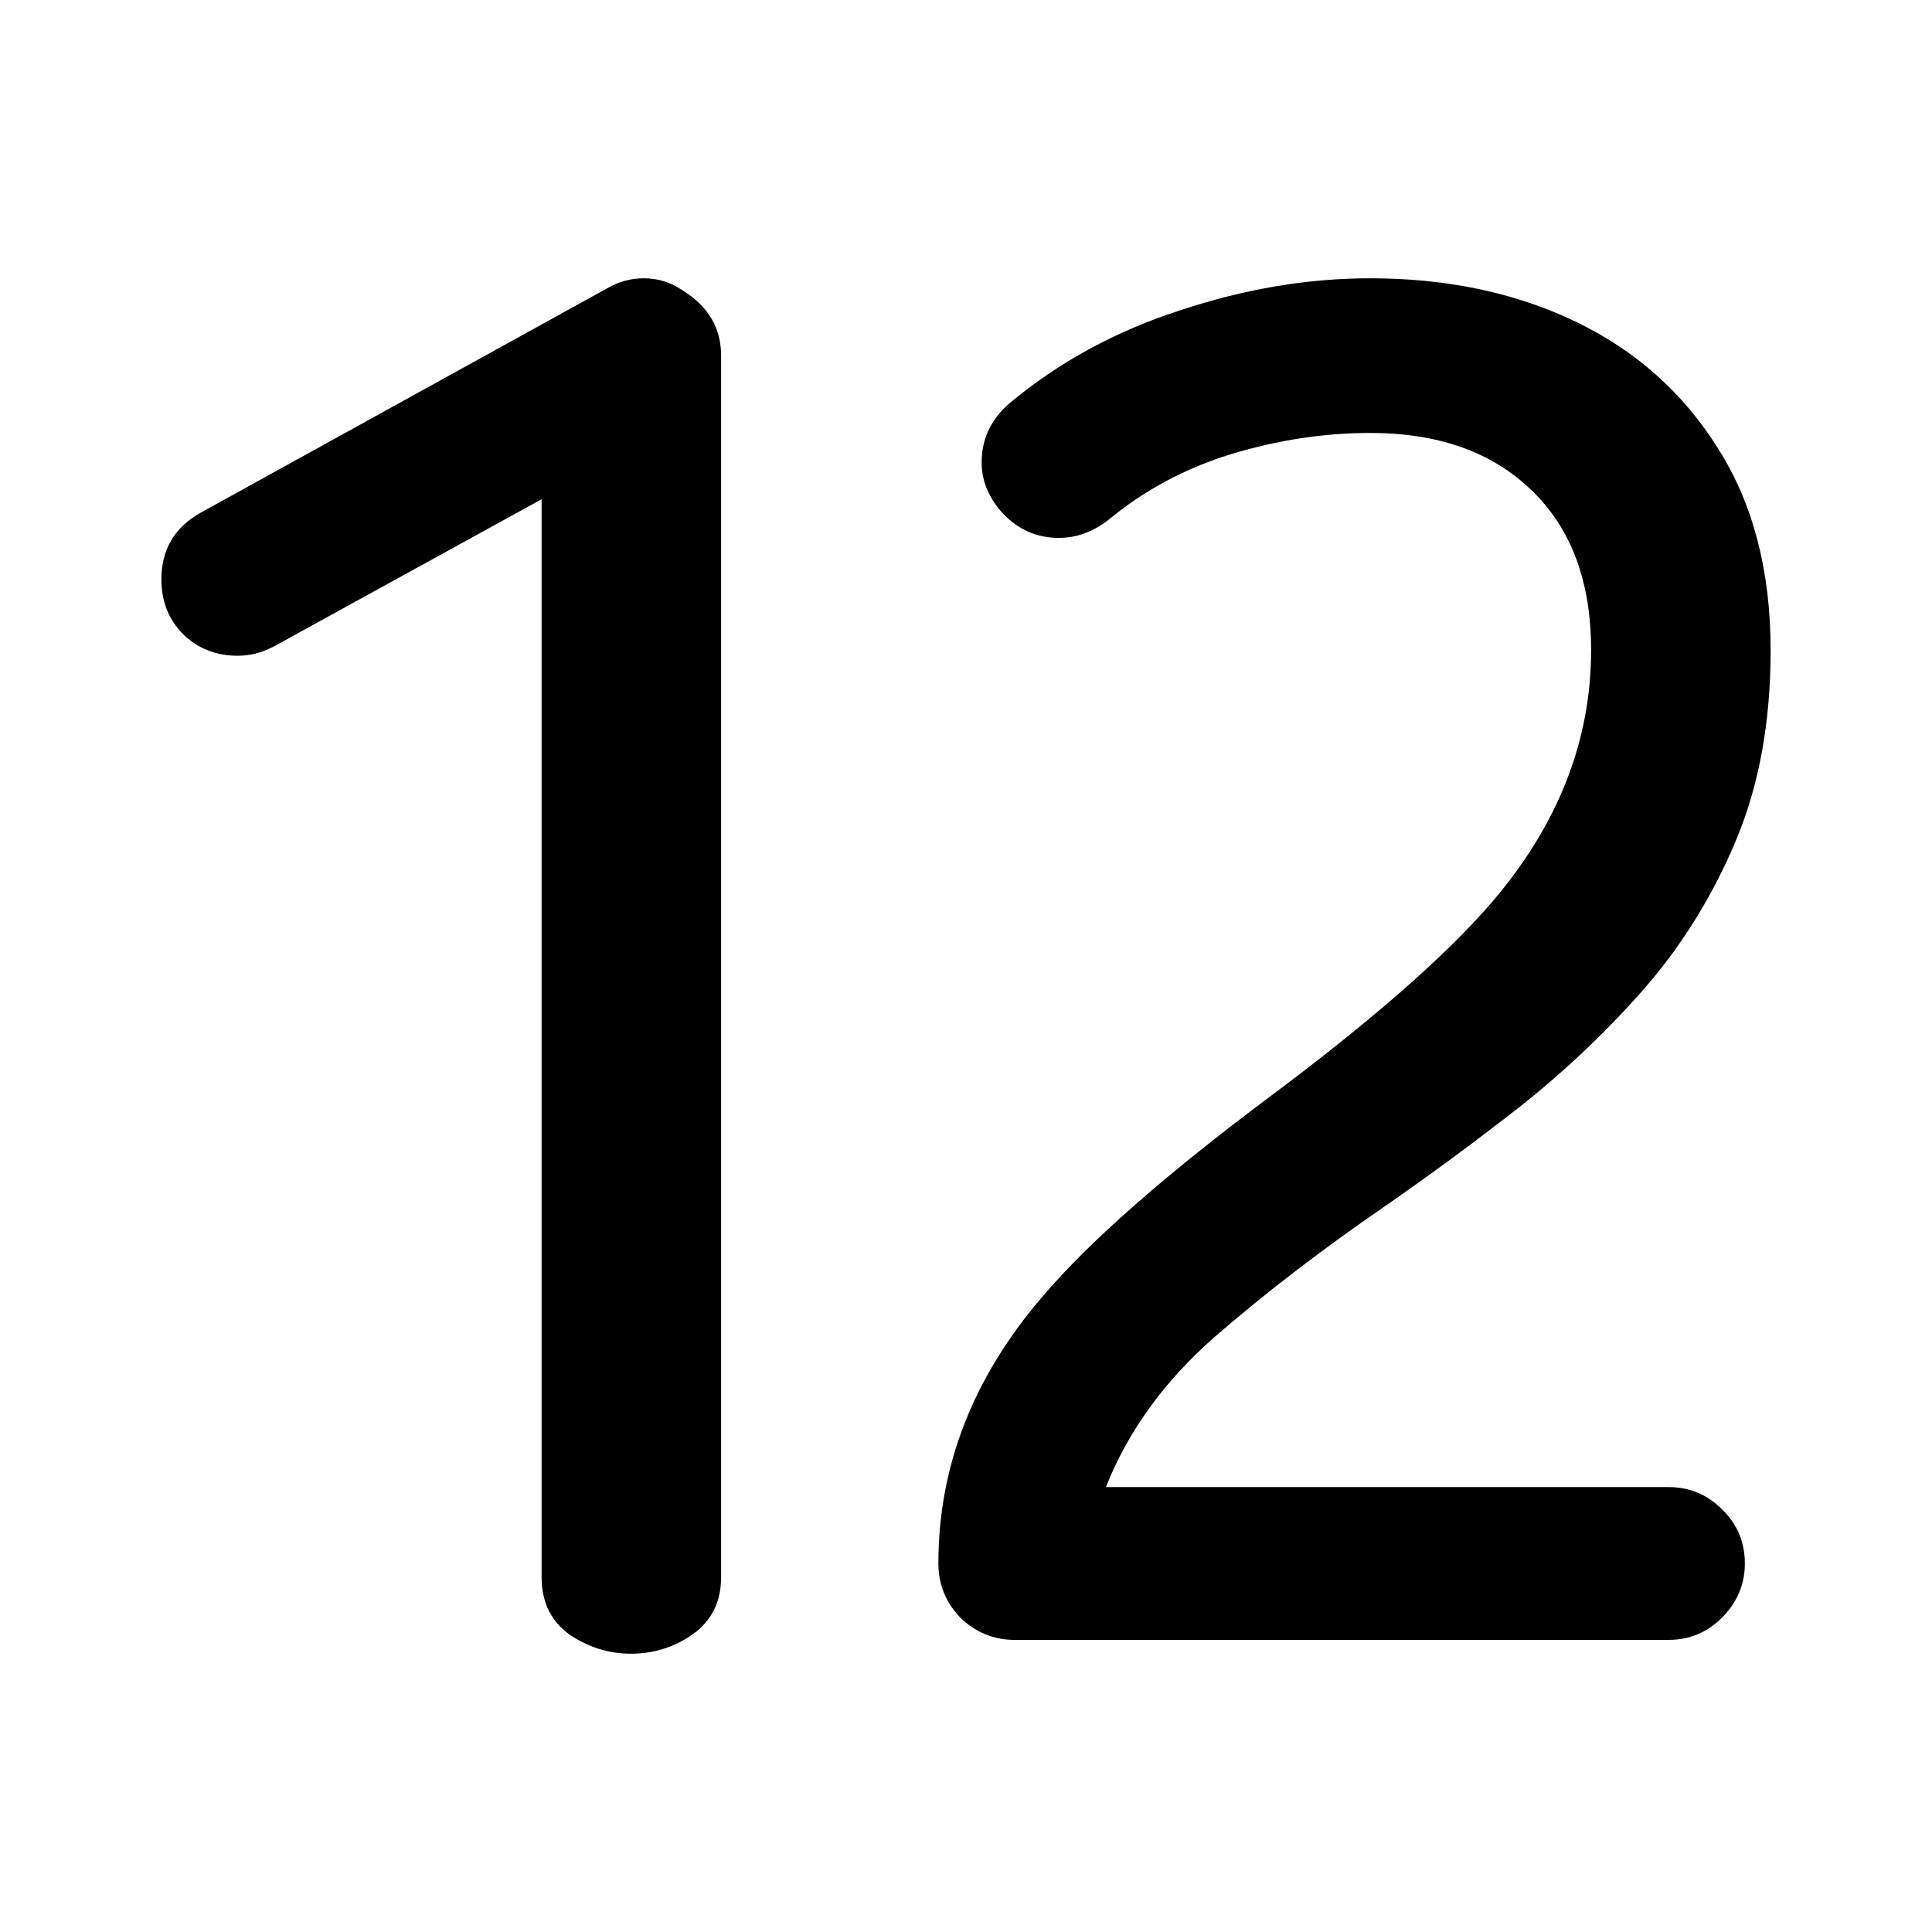
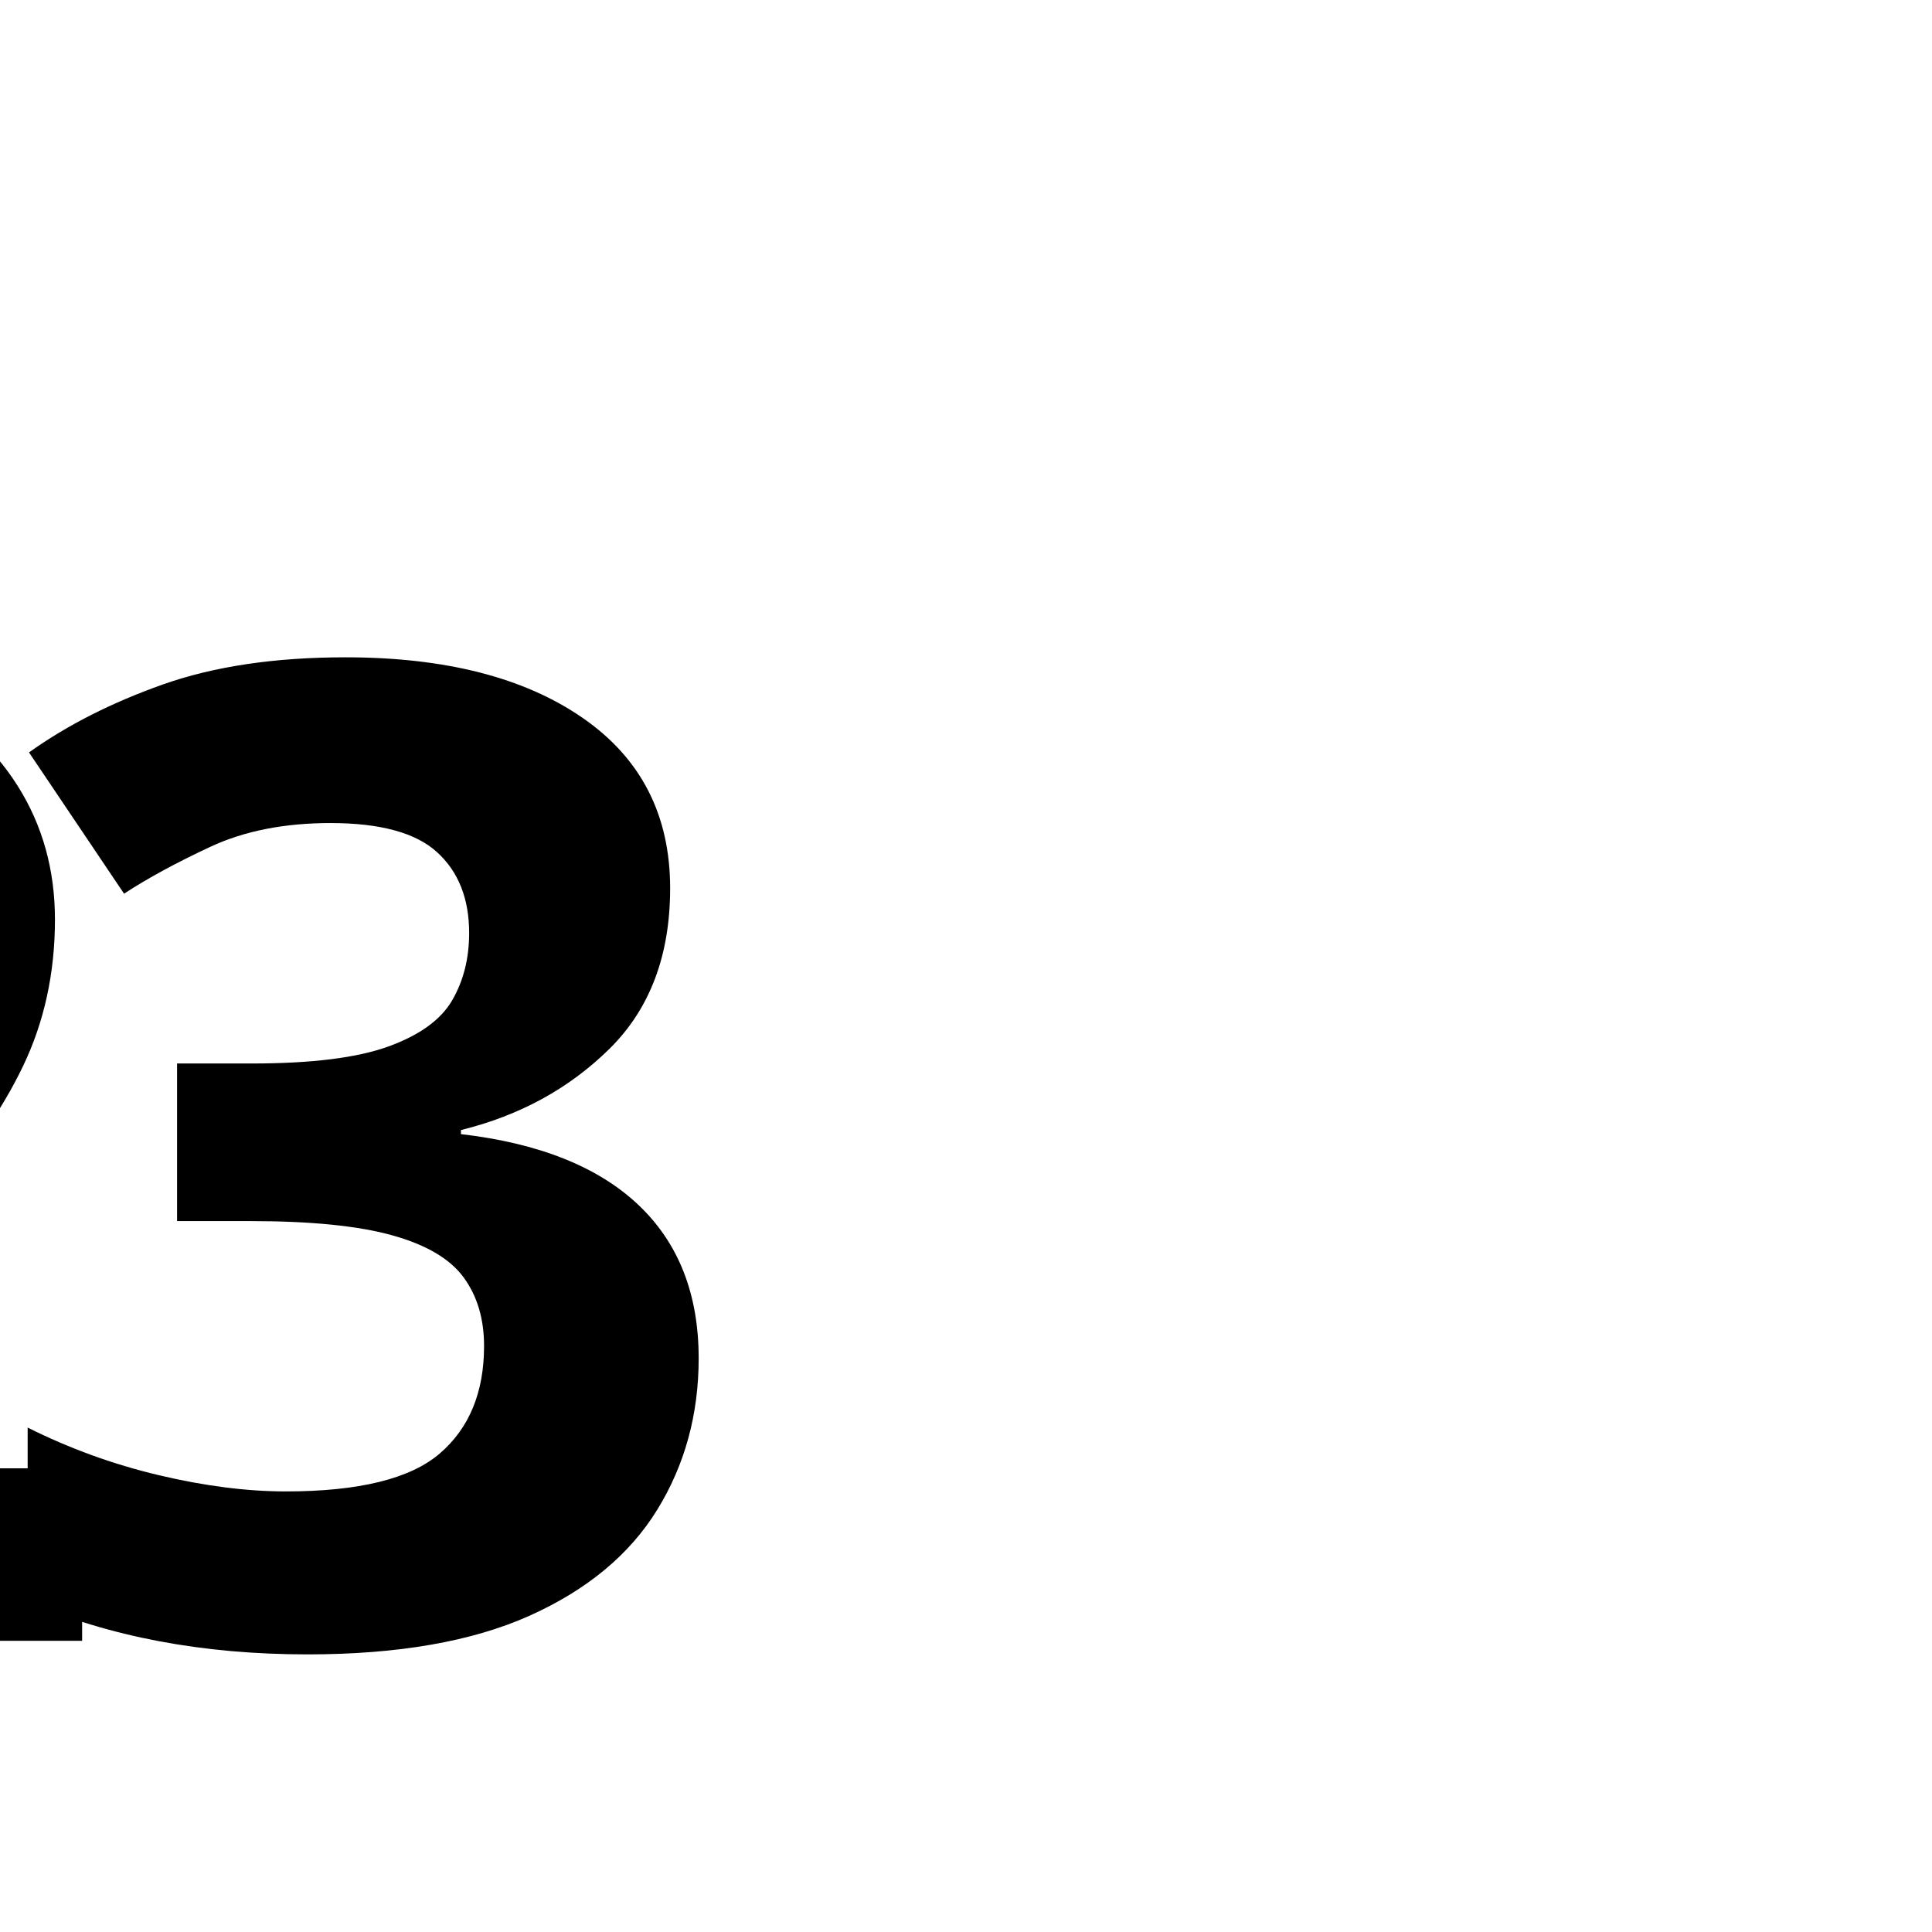
<svg xmlns="http://www.w3.org/2000/svg" class="ionicon" viewBox="0 0 512 512" version="1.1" id="svg1">
-   <path style="font-size:499.664px;text-align:center;text-anchor:middle;stroke:none;stroke-width:0.496;stroke-linecap:round;stroke-linejoin:round;stroke-miterlimit:10;fill:#000000;fill-opacity:1" d="m 167.193,438.25 q -8.783,0 -16.346,-5.124 -7.319,-5.367 -7.319,-15.127 V 132.304 l -70.997,39.036 q -4.636,2.44 -9.515,2.44 -8.539,0 -14.395,-5.611 -5.855,-5.855 -5.855,-14.639 0,-11.711 10.247,-17.566 L 160.849,76.433 q 4.636,-2.684 9.759,-2.684 5.611,0 10.247,3.172 10.247,6.343 10.247,17.322 V 418 q 0,9.759 -7.563,15.127 -7.319,5.124 -16.346,5.124 z m 274.962,-3.66 H 268.931 q -8.295,0 -14.395,-5.855 -5.855,-6.099 -5.855,-14.395 0,-38.792 27.813,-70.997 18.542,-21.714 60.018,-52.699 40.5,-30.253 58.798,-51.479 26.349,-30.741 26.349,-66.85 0,-27.325 -15.858,-42.452 -15.614,-15.127 -42.696,-15.127 -18.298,0 -36.84,5.611 -18.298,5.611 -32.693,17.566 -6.099,4.636 -12.931,4.636 -9.271,0 -15.614,-7.319 -4.88,-5.855 -4.88,-12.687 0,-9.271 7.319,-15.614 19.518,-16.346 45.136,-24.642 25.618,-8.539 50.503,-8.539 30.497,0 54.407,11.467 23.91,11.467 37.816,33.669 13.907,21.958 13.907,53.431 0,28.301 -9.027,50.015 -9.027,21.714 -23.91,39.036 -14.883,17.078 -32.937,31.473 -18.054,14.151 -36.353,26.837 -24.886,17.078 -45.136,34.645 -20.006,17.566 -28.789,39.768 h 149.07 q 8.295,0 14.151,5.855 6.099,5.855 6.099,14.395 0,8.295 -6.099,14.395 -5.855,5.855 -14.151,5.855 z" id="text3" aria-label="12" />
  <defs id="defs1" />
-   <text xml:space="preserve" style="font-style:normal;font-variant:normal;font-weight:normal;font-stretch:normal;font-size:266.667px;font-family:'Varela Round';-inkscape-font-specification:'Varela Round';text-align:center;text-anchor:middle;opacity:1;fill:#4fc17c;stroke:#000000;stroke-width:0.463;stroke-linecap:round;stroke-linejoin:round;stroke-miterlimit:10" x="251.625" y="439.124" id="text1">
-     <tspan id="tspan1" x="251.625" y="439.124" style="font-style:normal;font-variant:normal;font-weight:normal;font-stretch:normal;font-size:466.667px;font-family:'Varela Round';-inkscape-font-specification:'Varela Round';fill:#000000;fill-opacity:1;stroke:#000000;stroke-linecap:round;stroke-linejoin:round;stroke-opacity:1" />
-     <tspan x="251.625" y="837.887" style="font-style:normal;font-variant:normal;font-weight:normal;font-stretch:normal;font-size:266.667px;font-family:'Varela Round';-inkscape-font-specification:'Varela Round';fill:#000000;fill-opacity:1;stroke:none" id="tspan2" />
+   <path d="m 292.6,407.78 -120,-320 a 22,22 0 0 0 -41.2,0 l -120,320 a 22,22 0 0 0 41.2,15.44 L 88.76,326.8 a 2,2 0 0 1 1.87,-1.3 h 122.74 a 2,2 0 0 1 1.87,1.3 l 36.16,96.42 a 22,22 0 0 0 41.2,-15.44 z m -185.84,-129 43.37,-115.65 a 2,2 0 0 1 3.74,0 l 43.37,115.67 a 2,2 0 0 1 -1.87,2.7 h -86.74 a 2,2 0 0 1 -1.87,-2.7 z M 400.77,169.5 c -41.72,-0.3 -79.08,23.87 -95,61.4 a 22.001,22.001 0 0 0 40.5,17.2 c 8.88,-20.89 29.77,-34.44 53.32,-34.6 32.32,-0.22 58.41,26.5 58.41,58.85 a 1.5,1.5 0 0 1 -1.45,1.5 c -21.92,0.61 -47.92,2.07 -71.12,4.8 -54.75,6.44 -87.43,36.29 -87.43,79.85 0,23.19 8.76,44 24.67,58.68 14.93,13.75 35.33,21.32 57.33,21.32 31,0 57.69,-8 77.94,-23.22 H 458 a 22,22 0 1 0 44,0.19 v -143 C 502,216.29 457,169.91 400.77,169.5 Z M 380,394.5 c -17.53,0 -38,-9.43 -38,-36 0,-10.67 3.83,-18.14 12.43,-24.23 8.37,-5.93 21.2,-10.16 36.14,-11.92 21.12,-2.49 44.82,-3.86 65.14,-4.47 a 2,2 0 0 1 2,2.1 C 455,370.1 429.46,394.5 380,394.5 Z" id="path1" style="display:none" />
+   <text xml:space="preserve" style="font-size:500.344px;font-family:'Robaga Rounded';-inkscape-font-specification:'Robaga Rounded';text-align:center;letter-spacing:-50px;word-spacing:0px;text-anchor:middle;opacity:1;fill:#000000;stroke-width:0.599;stroke-linecap:round;stroke-linejoin:round;stroke-miterlimit:10" x="260.904" y="434.834" id="text1">
+     <tspan id="tspan1" x="240.904" y="434.834" style="letter-spacing:-50px;stroke-width:0.599">1<tspan style="font-style:normal;font-variant:normal;font-weight:bold;font-stretch:normal;font-size:360px;font-family:'Robaga Rounded';-inkscape-font-specification:'Robaga Rounded Bold';letter-spacing:-40px" id="tspan2">23</tspan>
+     </tspan>
  </text>
</svg>
